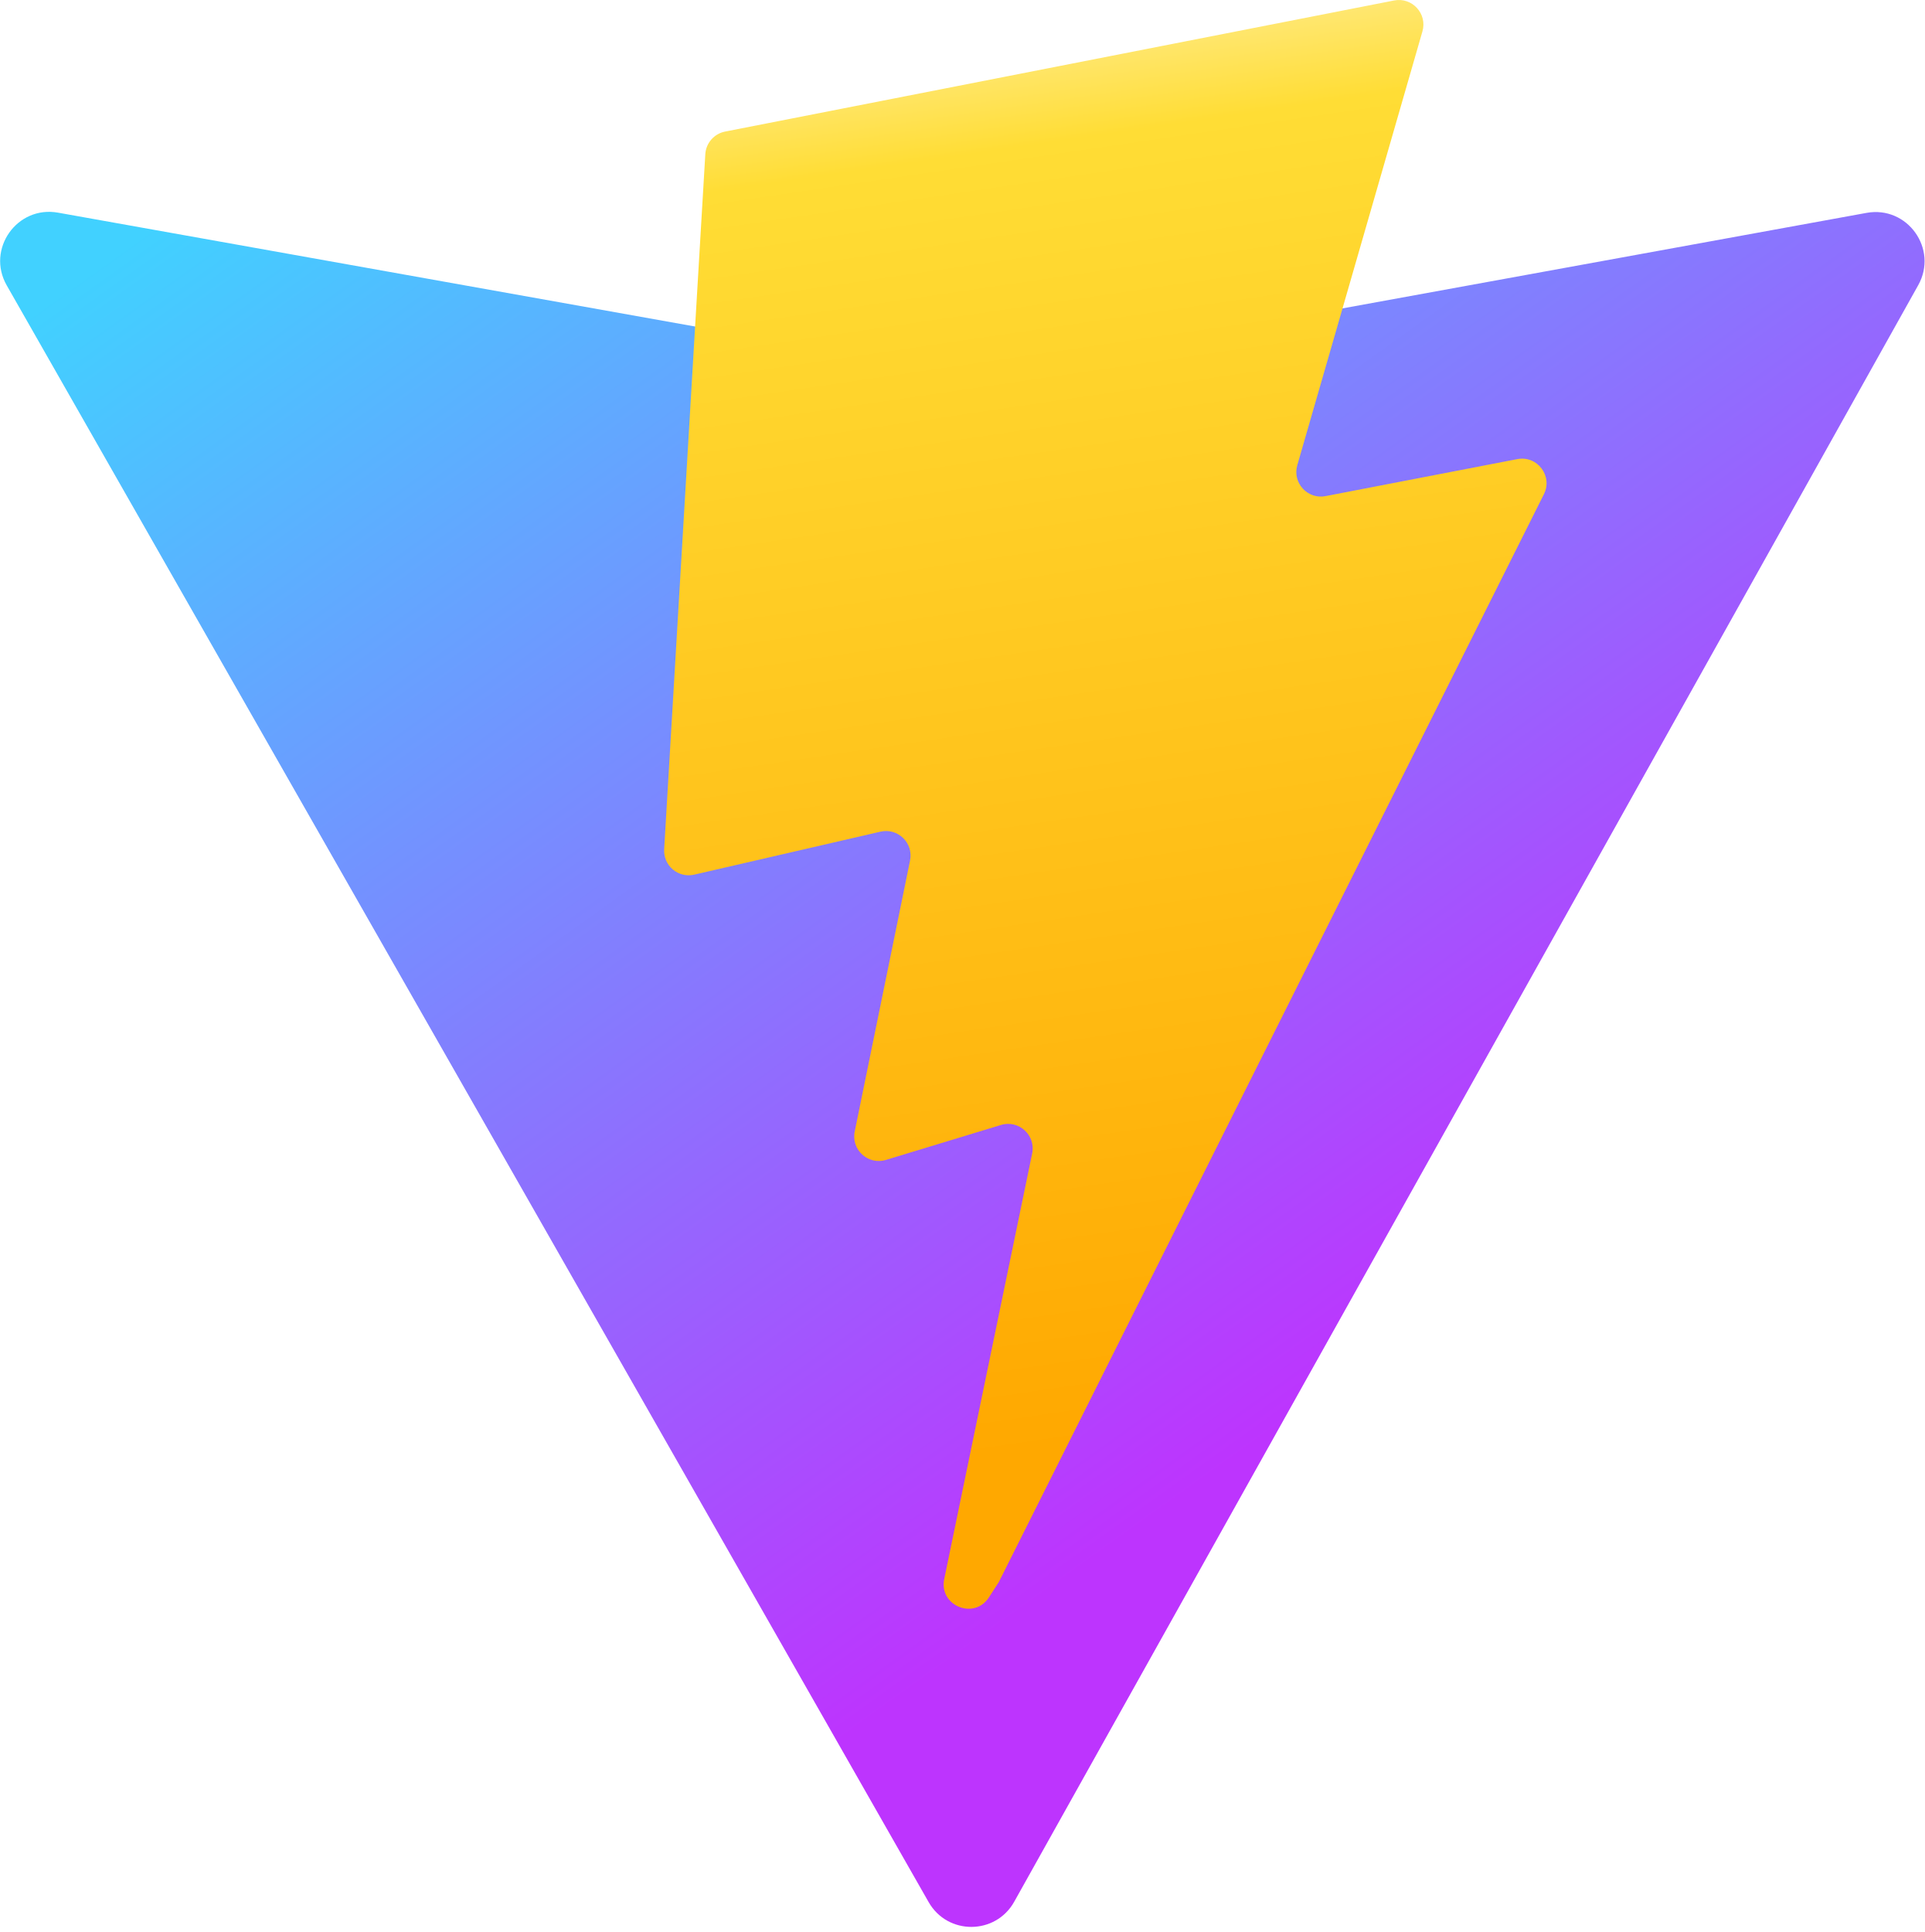
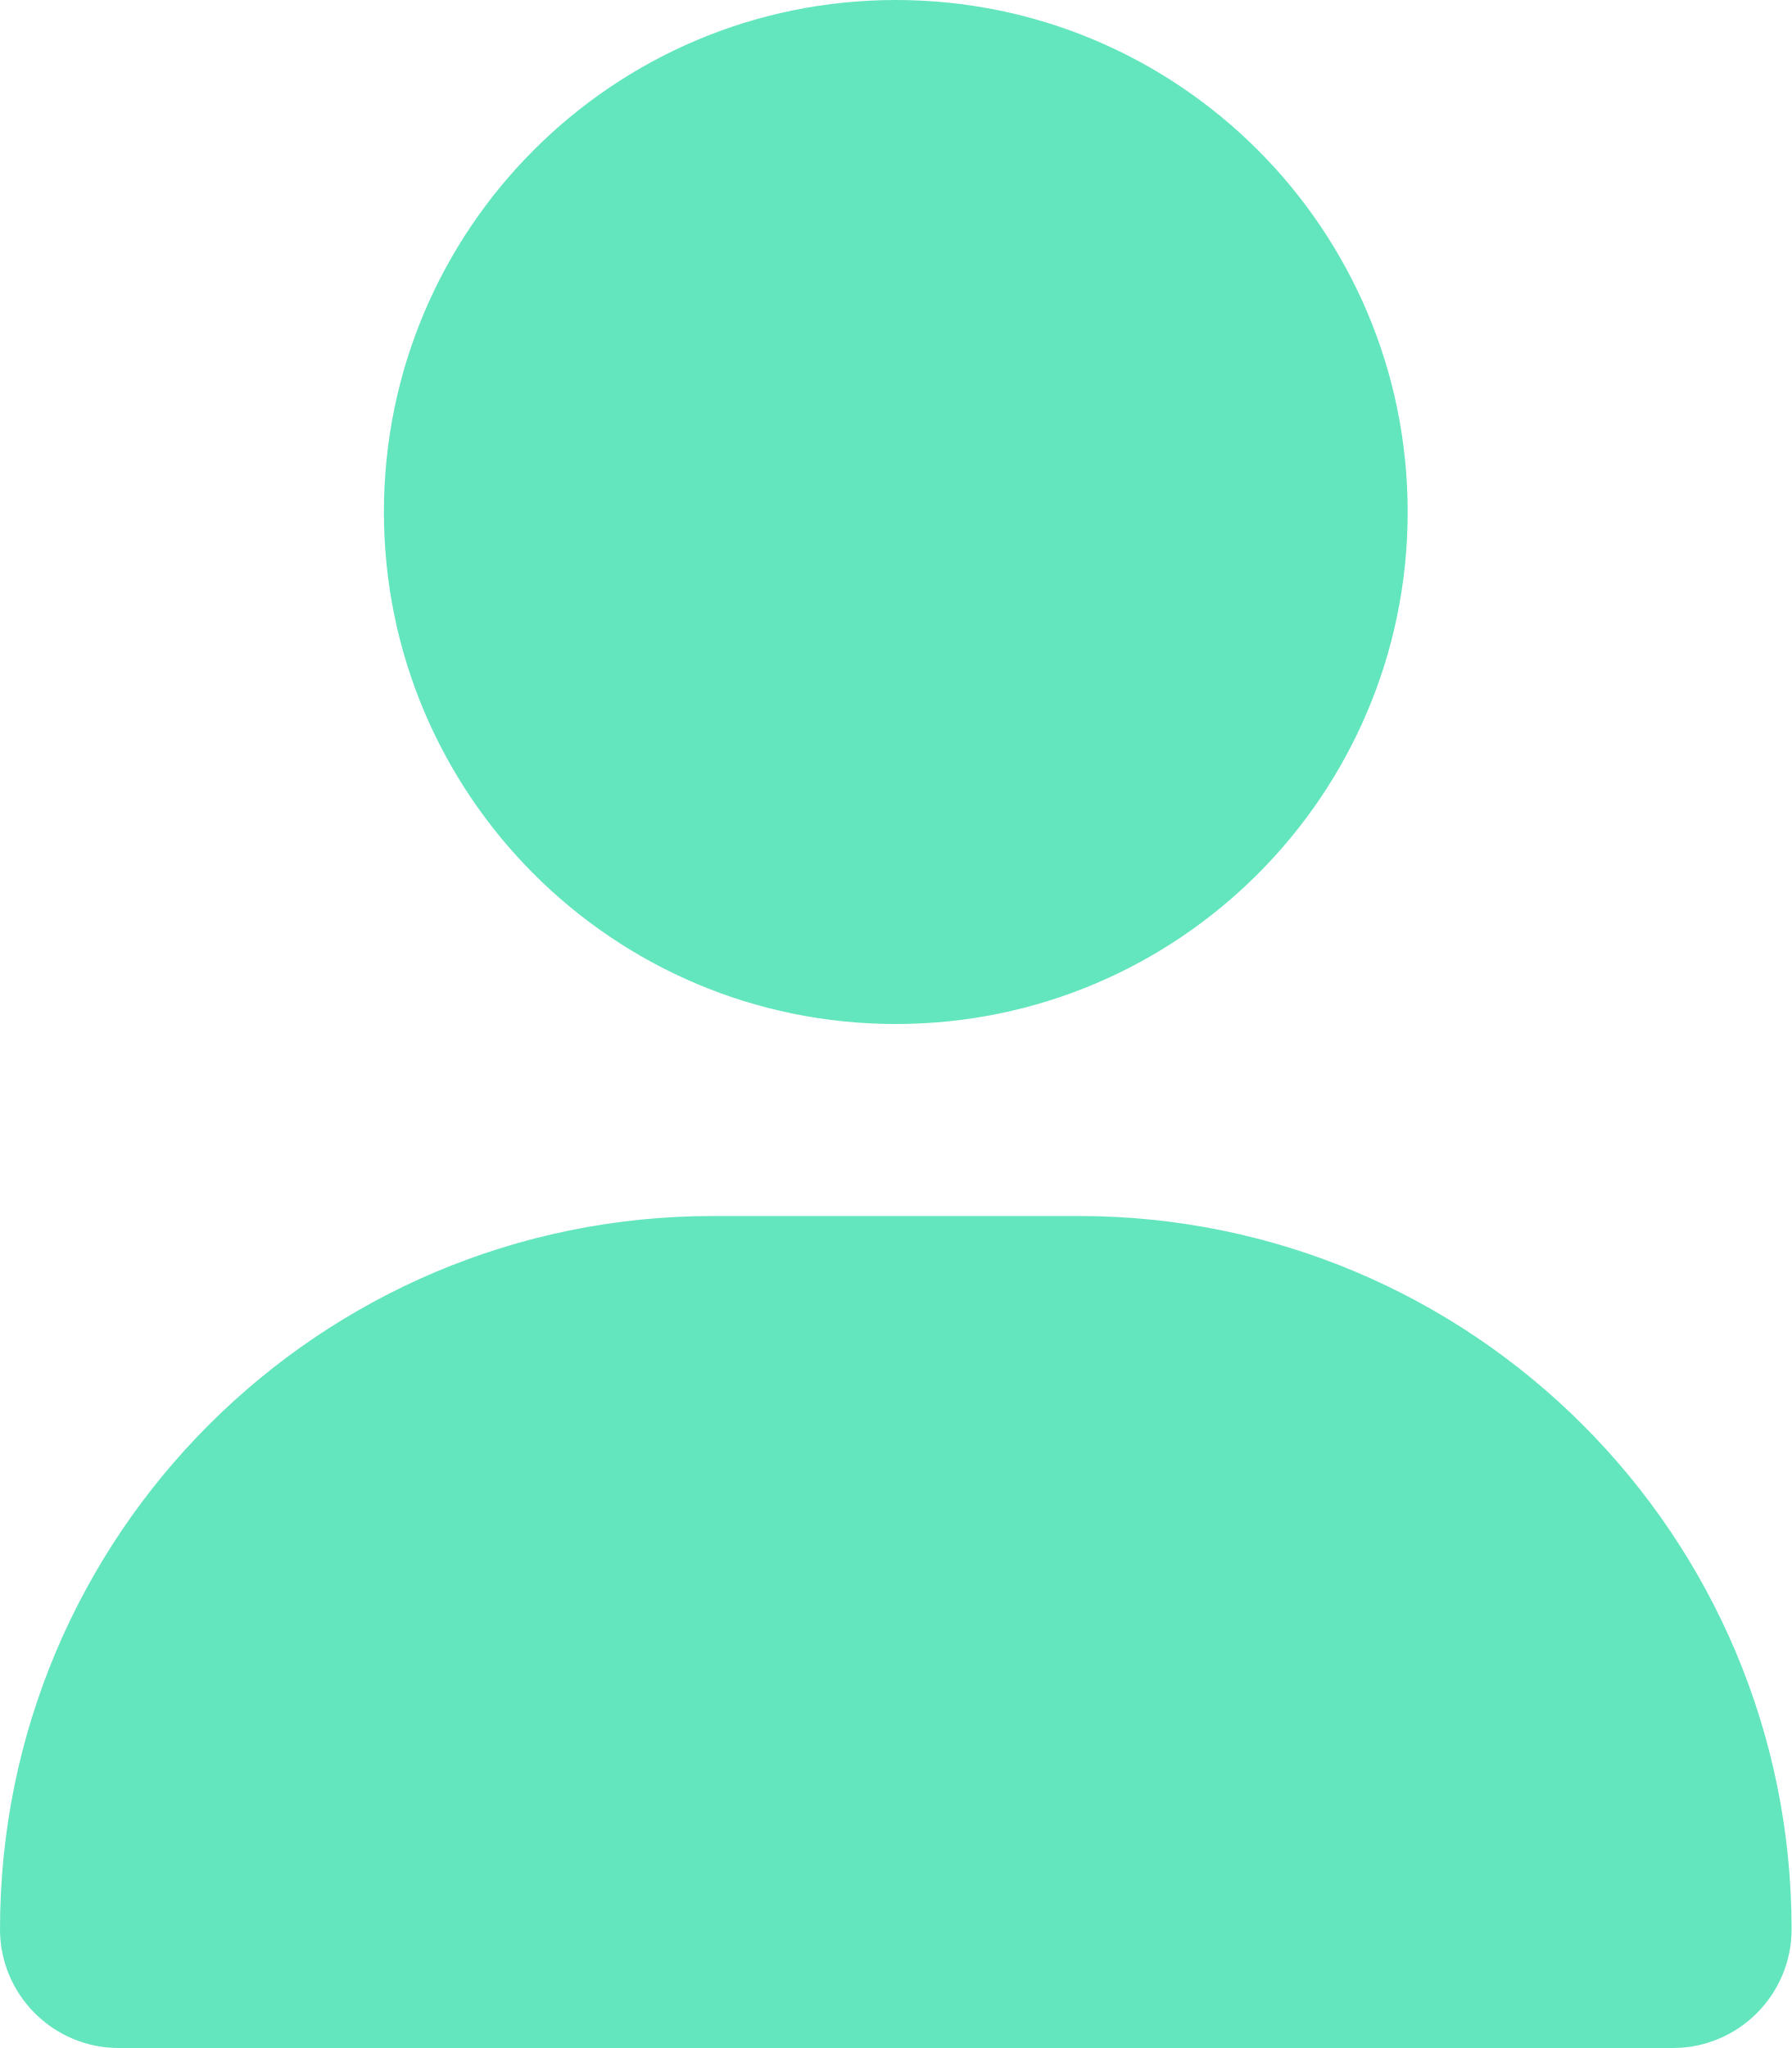
- <svg xmlns="http://www.w3.org/2000/svg" aria-hidden="true" role="img" class="iconify iconify--logos" width="31.88" height="32" preserveAspectRatio="xMidYMid meet" viewBox="0 0 256 257">
-   <defs>
-     <linearGradient id="IconifyId1813088fe1fbc01fb466" x1="-.828%" x2="57.636%" y1="7.652%" y2="78.411%">
-       <stop offset="0%" stop-color="#41D1FF" />
-       <stop offset="100%" stop-color="#BD34FE" />
-     </linearGradient>
-     <linearGradient id="IconifyId1813088fe1fbc01fb467" x1="43.376%" x2="50.316%" y1="2.242%" y2="89.03%">
-       <stop offset="0%" stop-color="#FFEA83" />
-       <stop offset="8.333%" stop-color="#FFDD35" />
-       <stop offset="100%" stop-color="#FFA800" />
-     </linearGradient>
-   </defs>
-   <path fill="url(#IconifyId1813088fe1fbc01fb466)" d="M255.153 37.938L134.897 252.976c-2.483 4.44-8.862 4.466-11.382.048L.875 37.958c-2.746-4.814 1.371-10.646 6.827-9.67l120.385 21.517a6.537 6.537 0 0 0 2.322-.004l117.867-21.483c5.438-.991 9.574 4.796 6.877 9.62Z" />
-   <path fill="url(#IconifyId1813088fe1fbc01fb467)" d="M185.432.063L96.44 17.501a3.268 3.268 0 0 0-2.634 3.014l-5.474 92.456a3.268 3.268 0 0 0 3.997 3.378l24.777-5.718c2.318-.535 4.413 1.507 3.936 3.838l-7.361 36.047c-.495 2.426 1.782 4.5 4.151 3.78l15.304-4.649c2.372-.72 4.652 1.36 4.15 3.788l-11.698 56.621c-.732 3.542 3.979 5.473 5.943 2.437l1.313-2.028l72.516-144.72c1.215-2.423-.88-5.186-3.54-4.672l-25.505 4.922c-2.396.462-4.435-1.77-3.759-4.114l16.646-57.705c.677-2.35-1.37-4.583-3.769-4.113Z" />
+ <svg xmlns="http://www.w3.org/2000/svg" viewBox="0 0 448 512">
+   <path fill="#63E6BE" d="M224 256A128 128 0 1 0 224 0a128 128 0 1 0 0 256zm-45.7 48C79.8 304 0 383.8 0 482.3C0 498.7 13.3 512 29.7 512l388.6 0c16.4 0 29.7-13.3 29.7-29.7C448 383.8 368.2 304 269.7 304l-91.4 0z" />
</svg>
